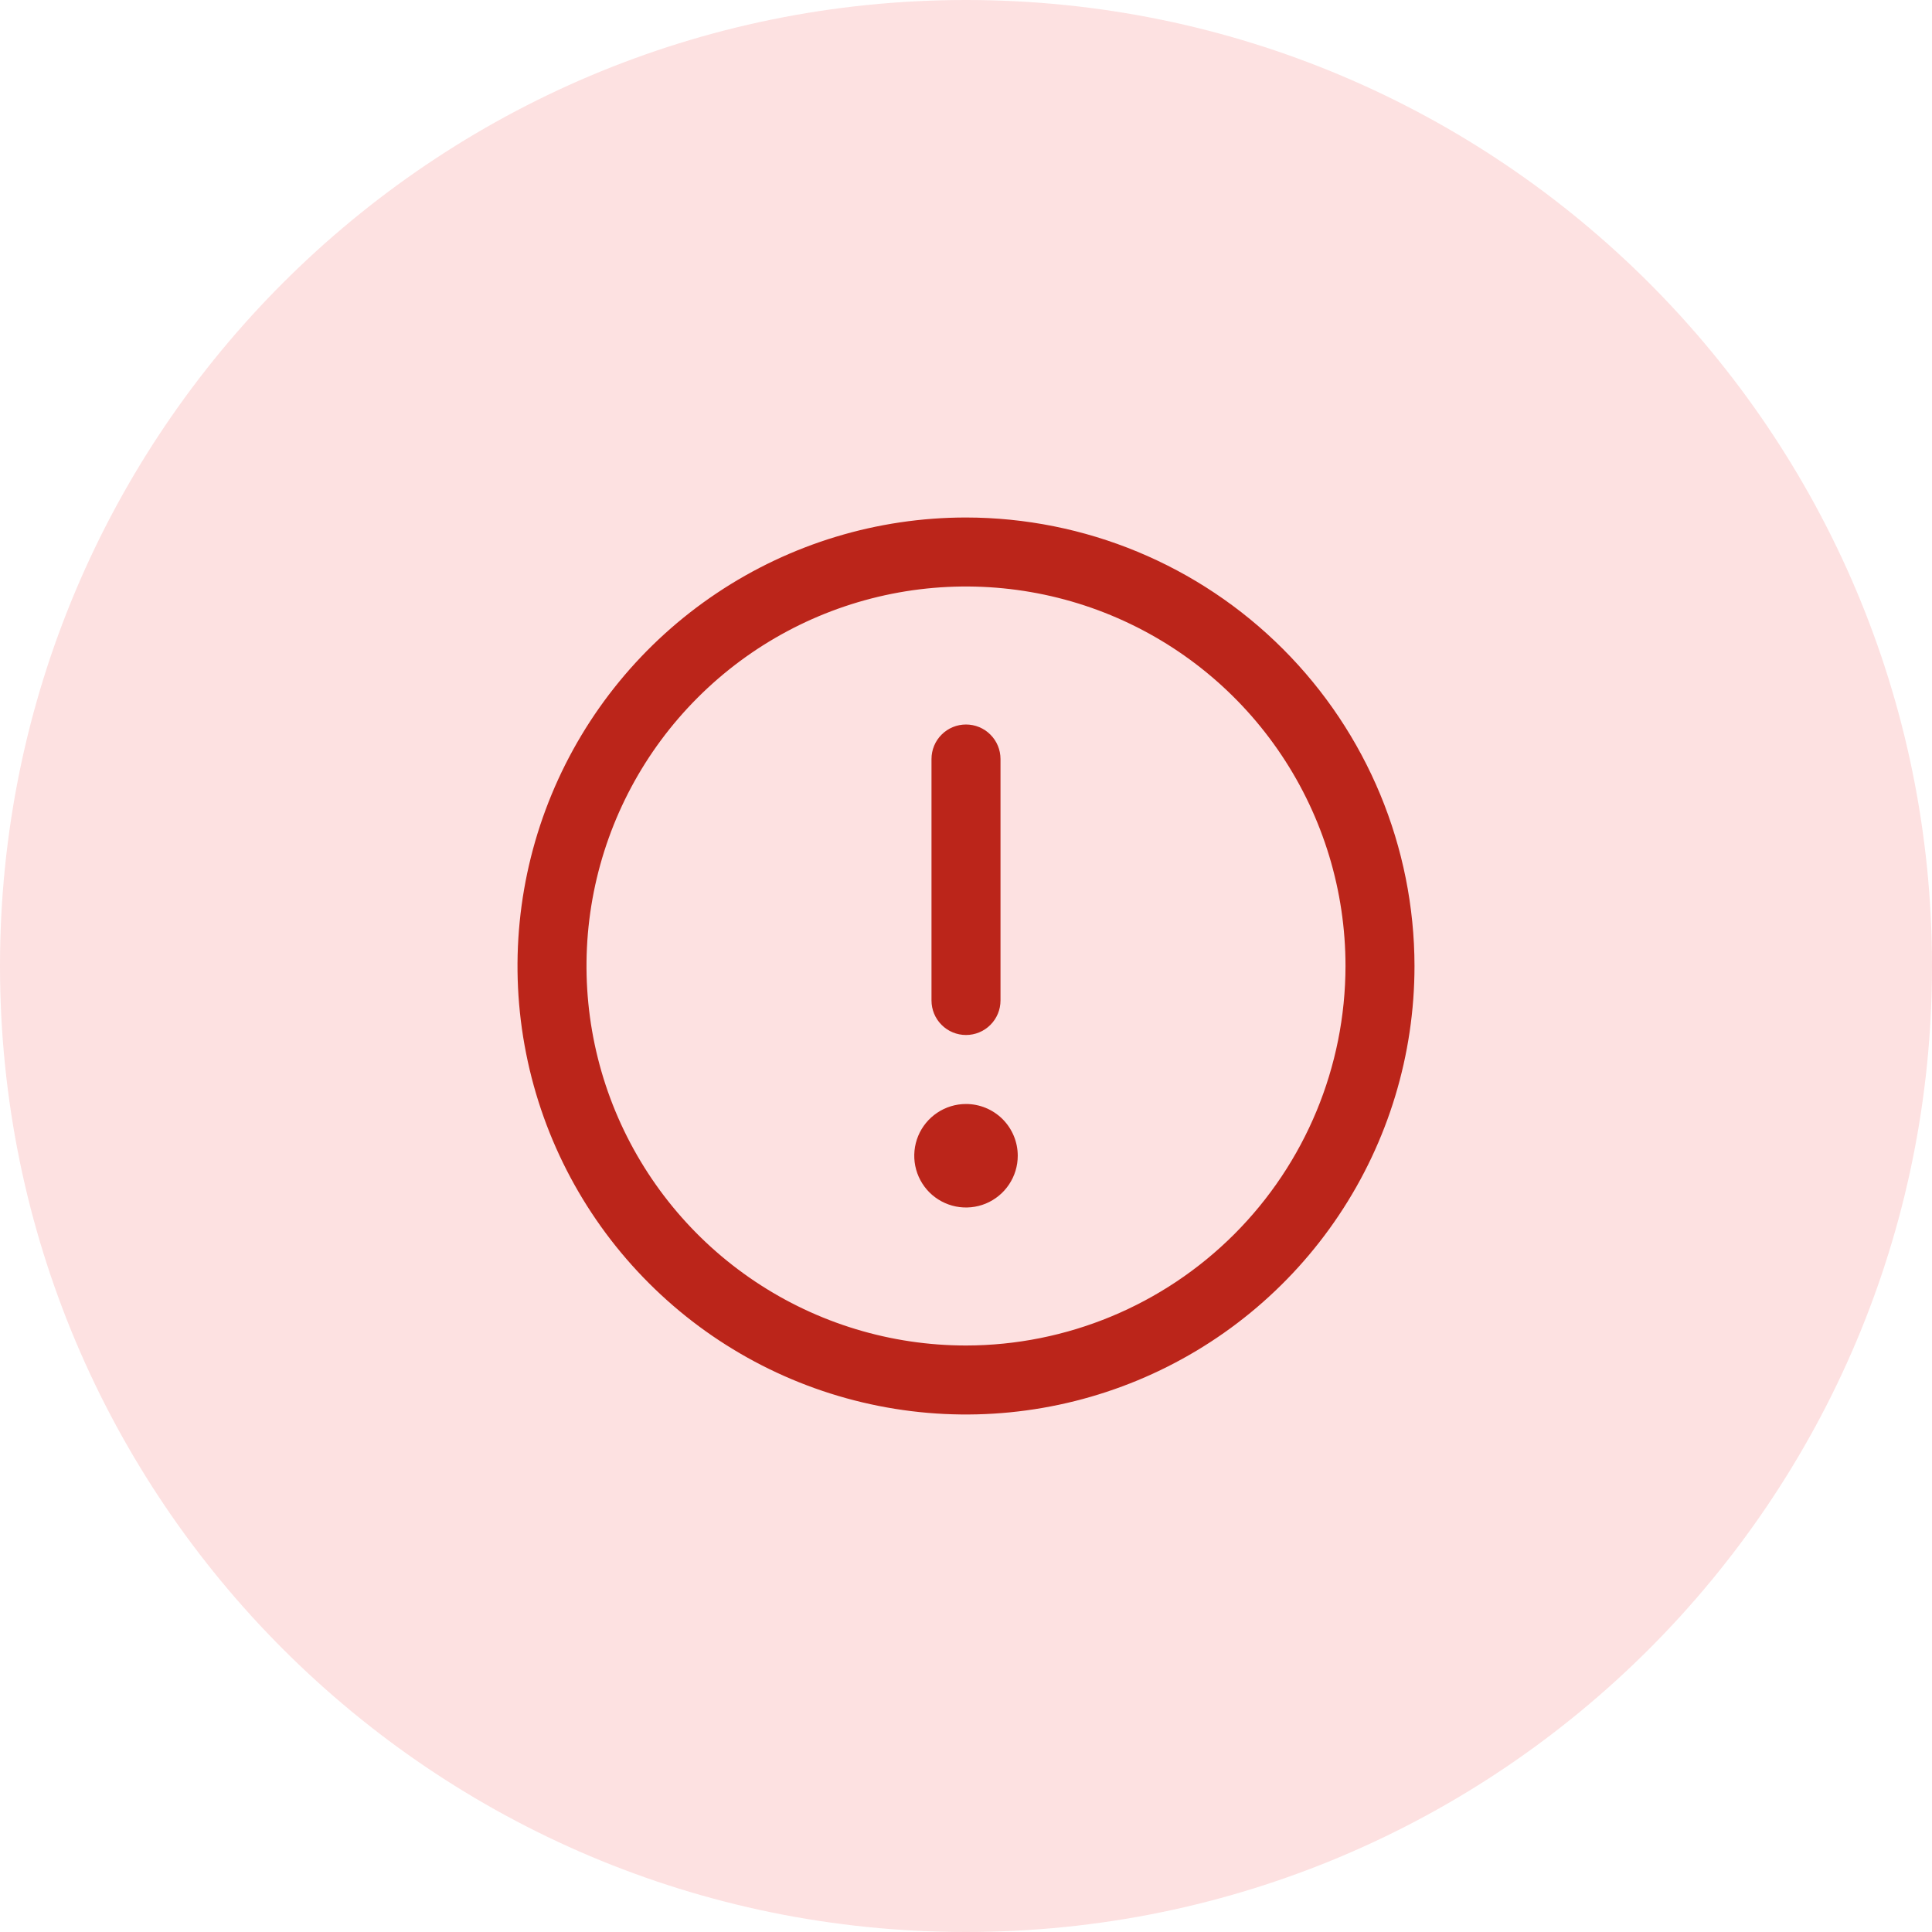
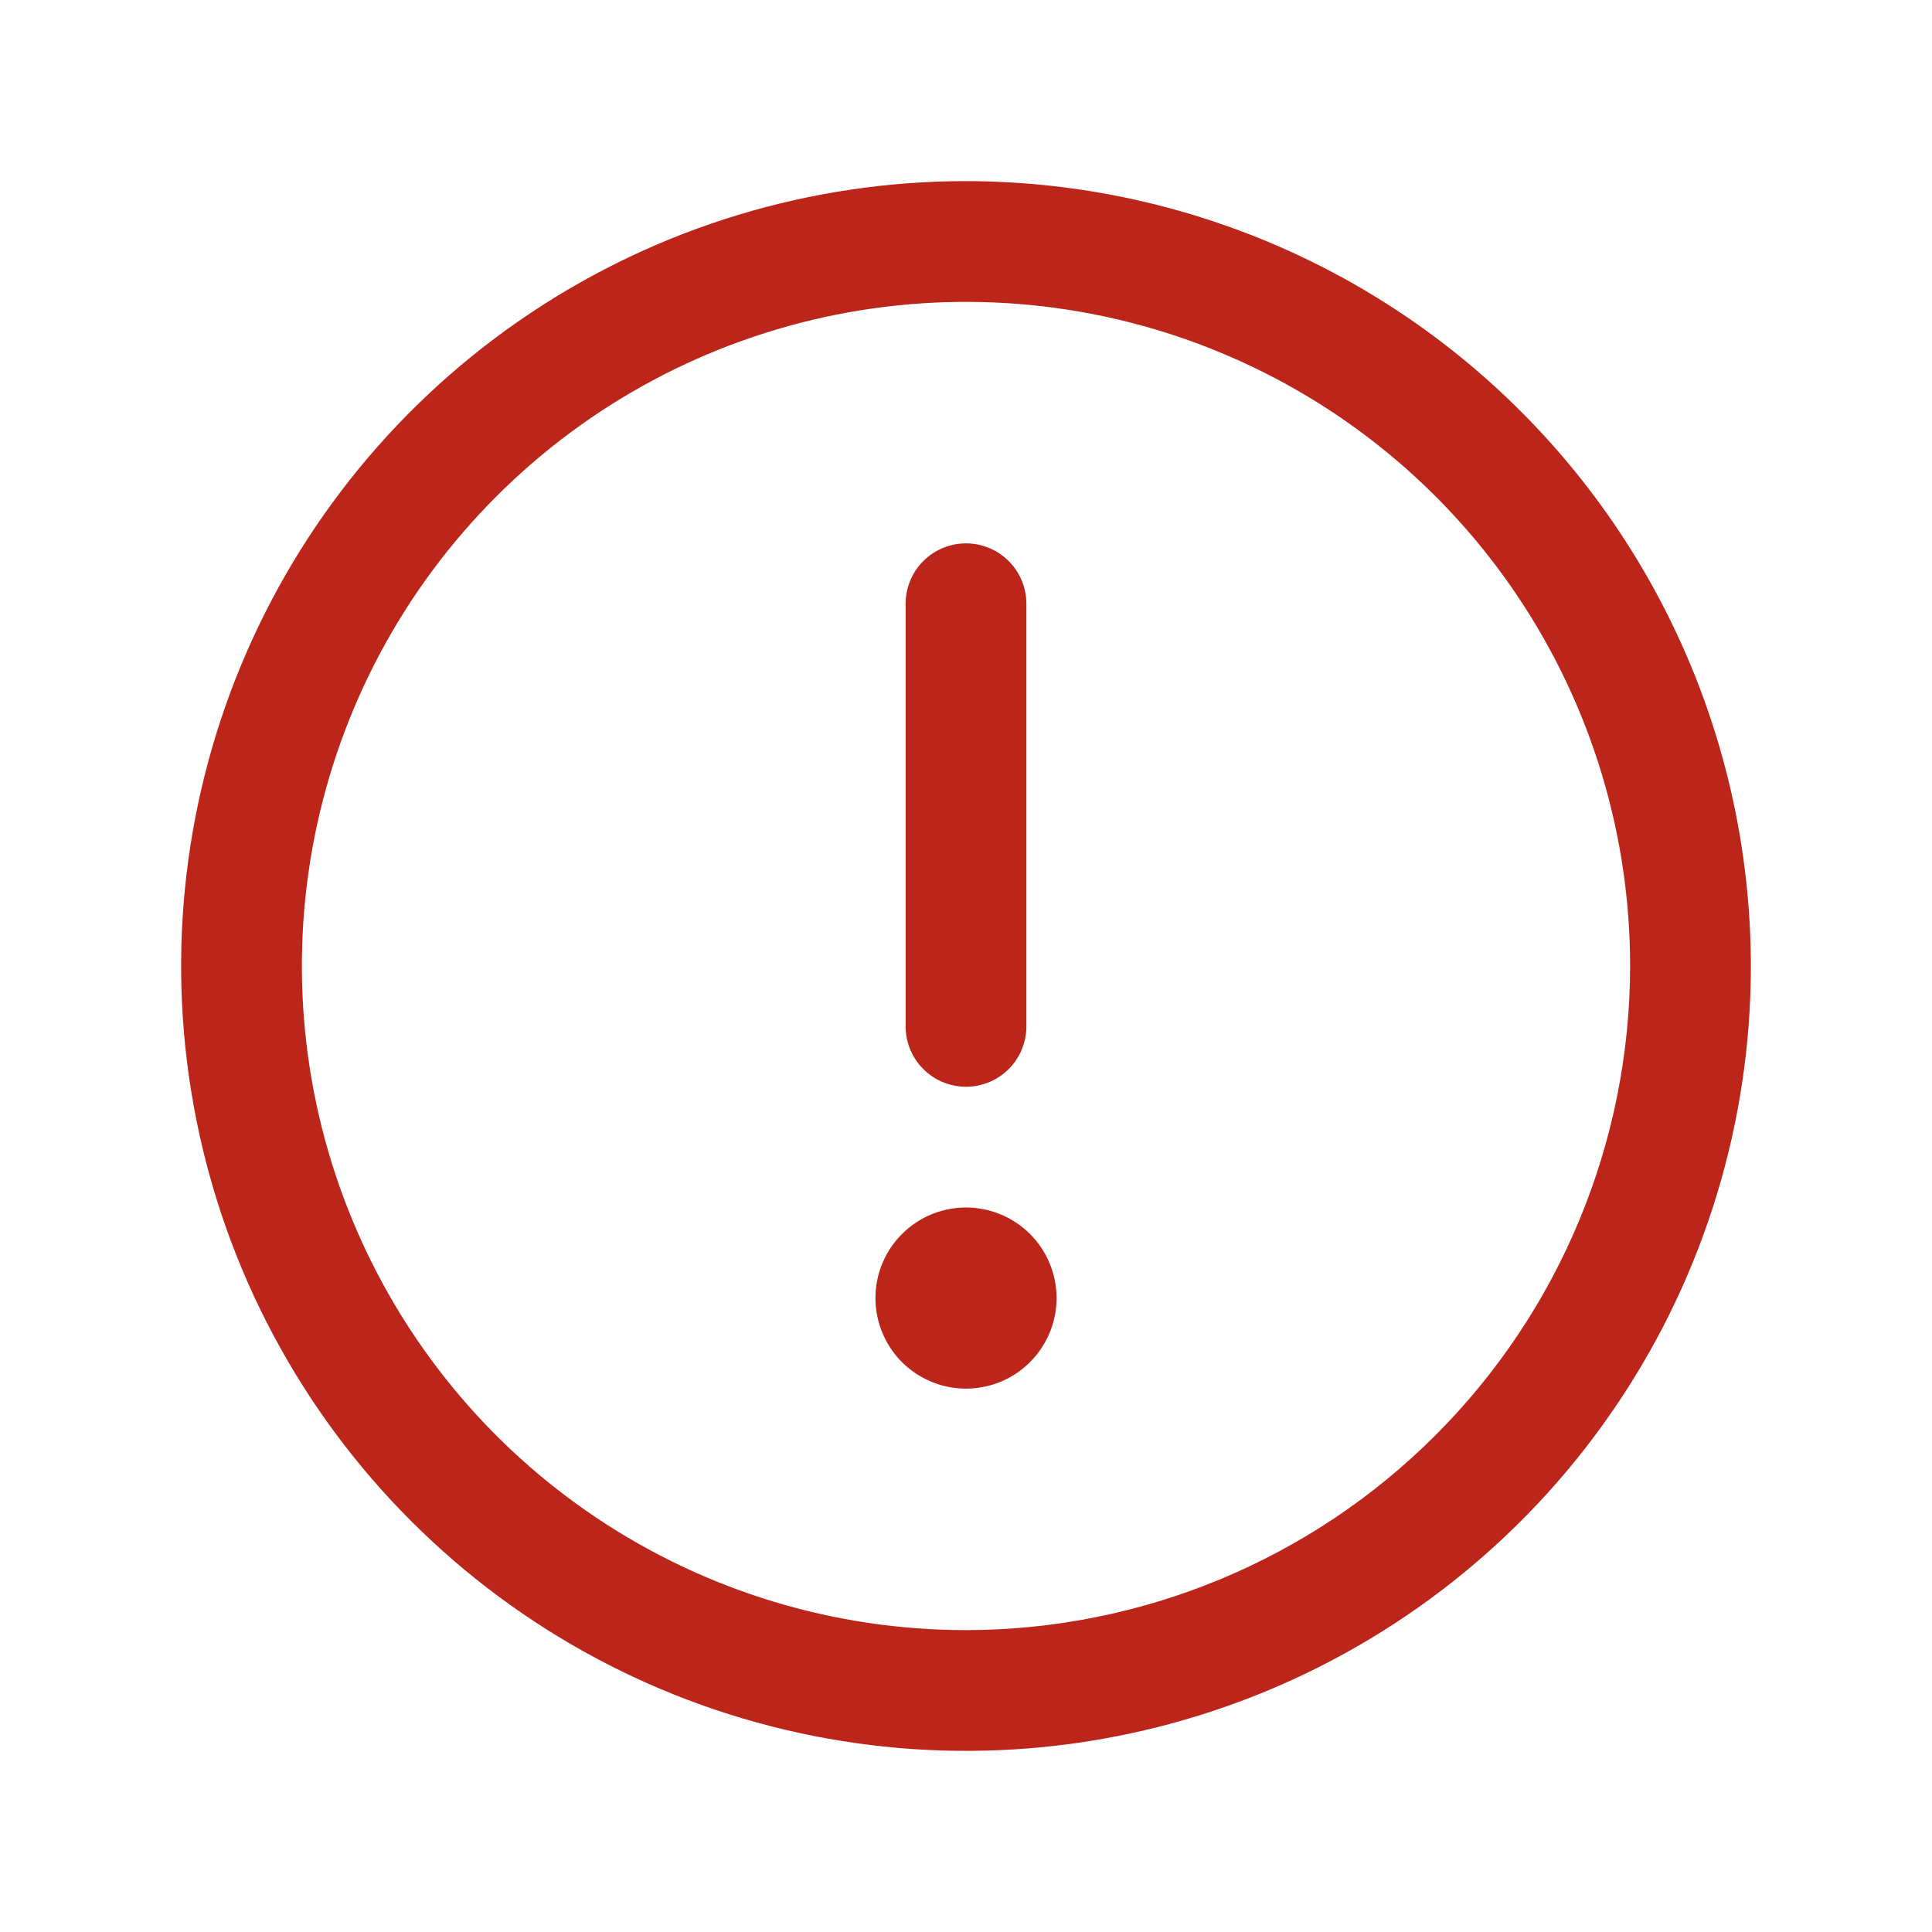
- <svg xmlns="http://www.w3.org/2000/svg" width="56" height="56" viewBox="0 0 56 56" fill="none">
-   <rect width="56" height="56" rx="28" fill="#FDE1E1" />
-   <path d="M28 15C25.429 15 22.915 15.762 20.778 17.191C18.64 18.619 16.974 20.65 15.99 23.025C15.006 25.401 14.748 28.014 15.25 30.536C15.751 33.058 16.989 35.374 18.808 37.192C20.626 39.011 22.942 40.249 25.464 40.75C27.986 41.252 30.599 40.994 32.975 40.01C35.35 39.026 37.381 37.36 38.809 35.222C40.238 33.085 41 30.571 41 28C40.996 24.553 39.626 21.249 37.188 18.812C34.751 16.374 31.447 15.004 28 15ZM28 39C25.824 39 23.698 38.355 21.889 37.146C20.08 35.938 18.67 34.219 17.837 32.209C17.005 30.2 16.787 27.988 17.211 25.854C17.636 23.72 18.683 21.76 20.222 20.222C21.76 18.683 23.72 17.636 25.854 17.211C27.988 16.787 30.2 17.005 32.209 17.837C34.219 18.67 35.938 20.08 37.146 21.889C38.355 23.698 39 25.824 39 28C38.997 30.916 37.837 33.712 35.775 35.775C33.712 37.837 30.916 38.997 28 39ZM27 29V22C27 21.735 27.105 21.48 27.293 21.293C27.48 21.105 27.735 21 28 21C28.265 21 28.52 21.105 28.707 21.293C28.895 21.48 29 21.735 29 22V29C29 29.265 28.895 29.52 28.707 29.707C28.52 29.895 28.265 30 28 30C27.735 30 27.48 29.895 27.293 29.707C27.105 29.52 27 29.265 27 29ZM29.5 33.5C29.5 33.797 29.412 34.087 29.247 34.333C29.082 34.58 28.848 34.772 28.574 34.886C28.3 34.999 27.998 35.029 27.707 34.971C27.416 34.913 27.149 34.77 26.939 34.561C26.73 34.351 26.587 34.084 26.529 33.793C26.471 33.502 26.501 33.2 26.614 32.926C26.728 32.652 26.92 32.418 27.167 32.253C27.413 32.088 27.703 32 28 32C28.398 32 28.779 32.158 29.061 32.439C29.342 32.721 29.5 33.102 29.5 33.5Z" fill="#BB251A" />
+ <svg xmlns="http://www.w3.org/2000/svg" width="32" height="32" viewBox="0 0 32 32" fill="none">
+   <path d="M16 3C13.429 3 10.915 3.762 8.778 5.191C6.64 6.619 4.974 8.65 3.99 11.025C3.006 13.401 2.748 16.014 3.25 18.536C3.751 21.058 4.99 23.374 6.808 25.192C8.626 27.011 10.942 28.249 13.464 28.75C15.986 29.252 18.599 28.994 20.975 28.01C23.35 27.026 25.381 25.36 26.809 23.222C28.238 21.085 29 18.571 29 16C28.996 12.553 27.626 9.249 25.188 6.812C22.751 4.374 19.447 3.004 16 3ZM16 27C13.824 27 11.698 26.355 9.889 25.146C8.08 23.938 6.67 22.22 5.837 20.209C5.005 18.2 4.787 15.988 5.211 13.854C5.636 11.72 6.683 9.76 8.222 8.222C9.76 6.683 11.72 5.636 13.854 5.211C15.988 4.787 18.2 5.005 20.209 5.837C22.22 6.67 23.938 8.08 25.146 9.889C26.355 11.698 27 13.824 27 16C26.997 18.916 25.837 21.712 23.774 23.774C21.712 25.837 18.916 26.997 16 27ZM15 17V10C15 9.735 15.105 9.48 15.293 9.293C15.48 9.105 15.735 9 16 9C16.265 9 16.52 9.105 16.707 9.293C16.895 9.48 17 9.735 17 10V17C17 17.265 16.895 17.52 16.707 17.707C16.52 17.895 16.265 18 16 18C15.735 18 15.48 17.895 15.293 17.707C15.105 17.52 15 17.265 15 17ZM17.5 21.5C17.5 21.797 17.412 22.087 17.247 22.333C17.082 22.58 16.848 22.772 16.574 22.886C16.3 22.999 15.998 23.029 15.707 22.971C15.416 22.913 15.149 22.77 14.939 22.561C14.73 22.351 14.587 22.084 14.529 21.793C14.471 21.502 14.501 21.2 14.614 20.926C14.728 20.652 14.92 20.418 15.167 20.253C15.413 20.088 15.703 20 16 20C16.398 20 16.779 20.158 17.061 20.439C17.342 20.721 17.5 21.102 17.5 21.5Z" fill="#BB251A" />
</svg>
